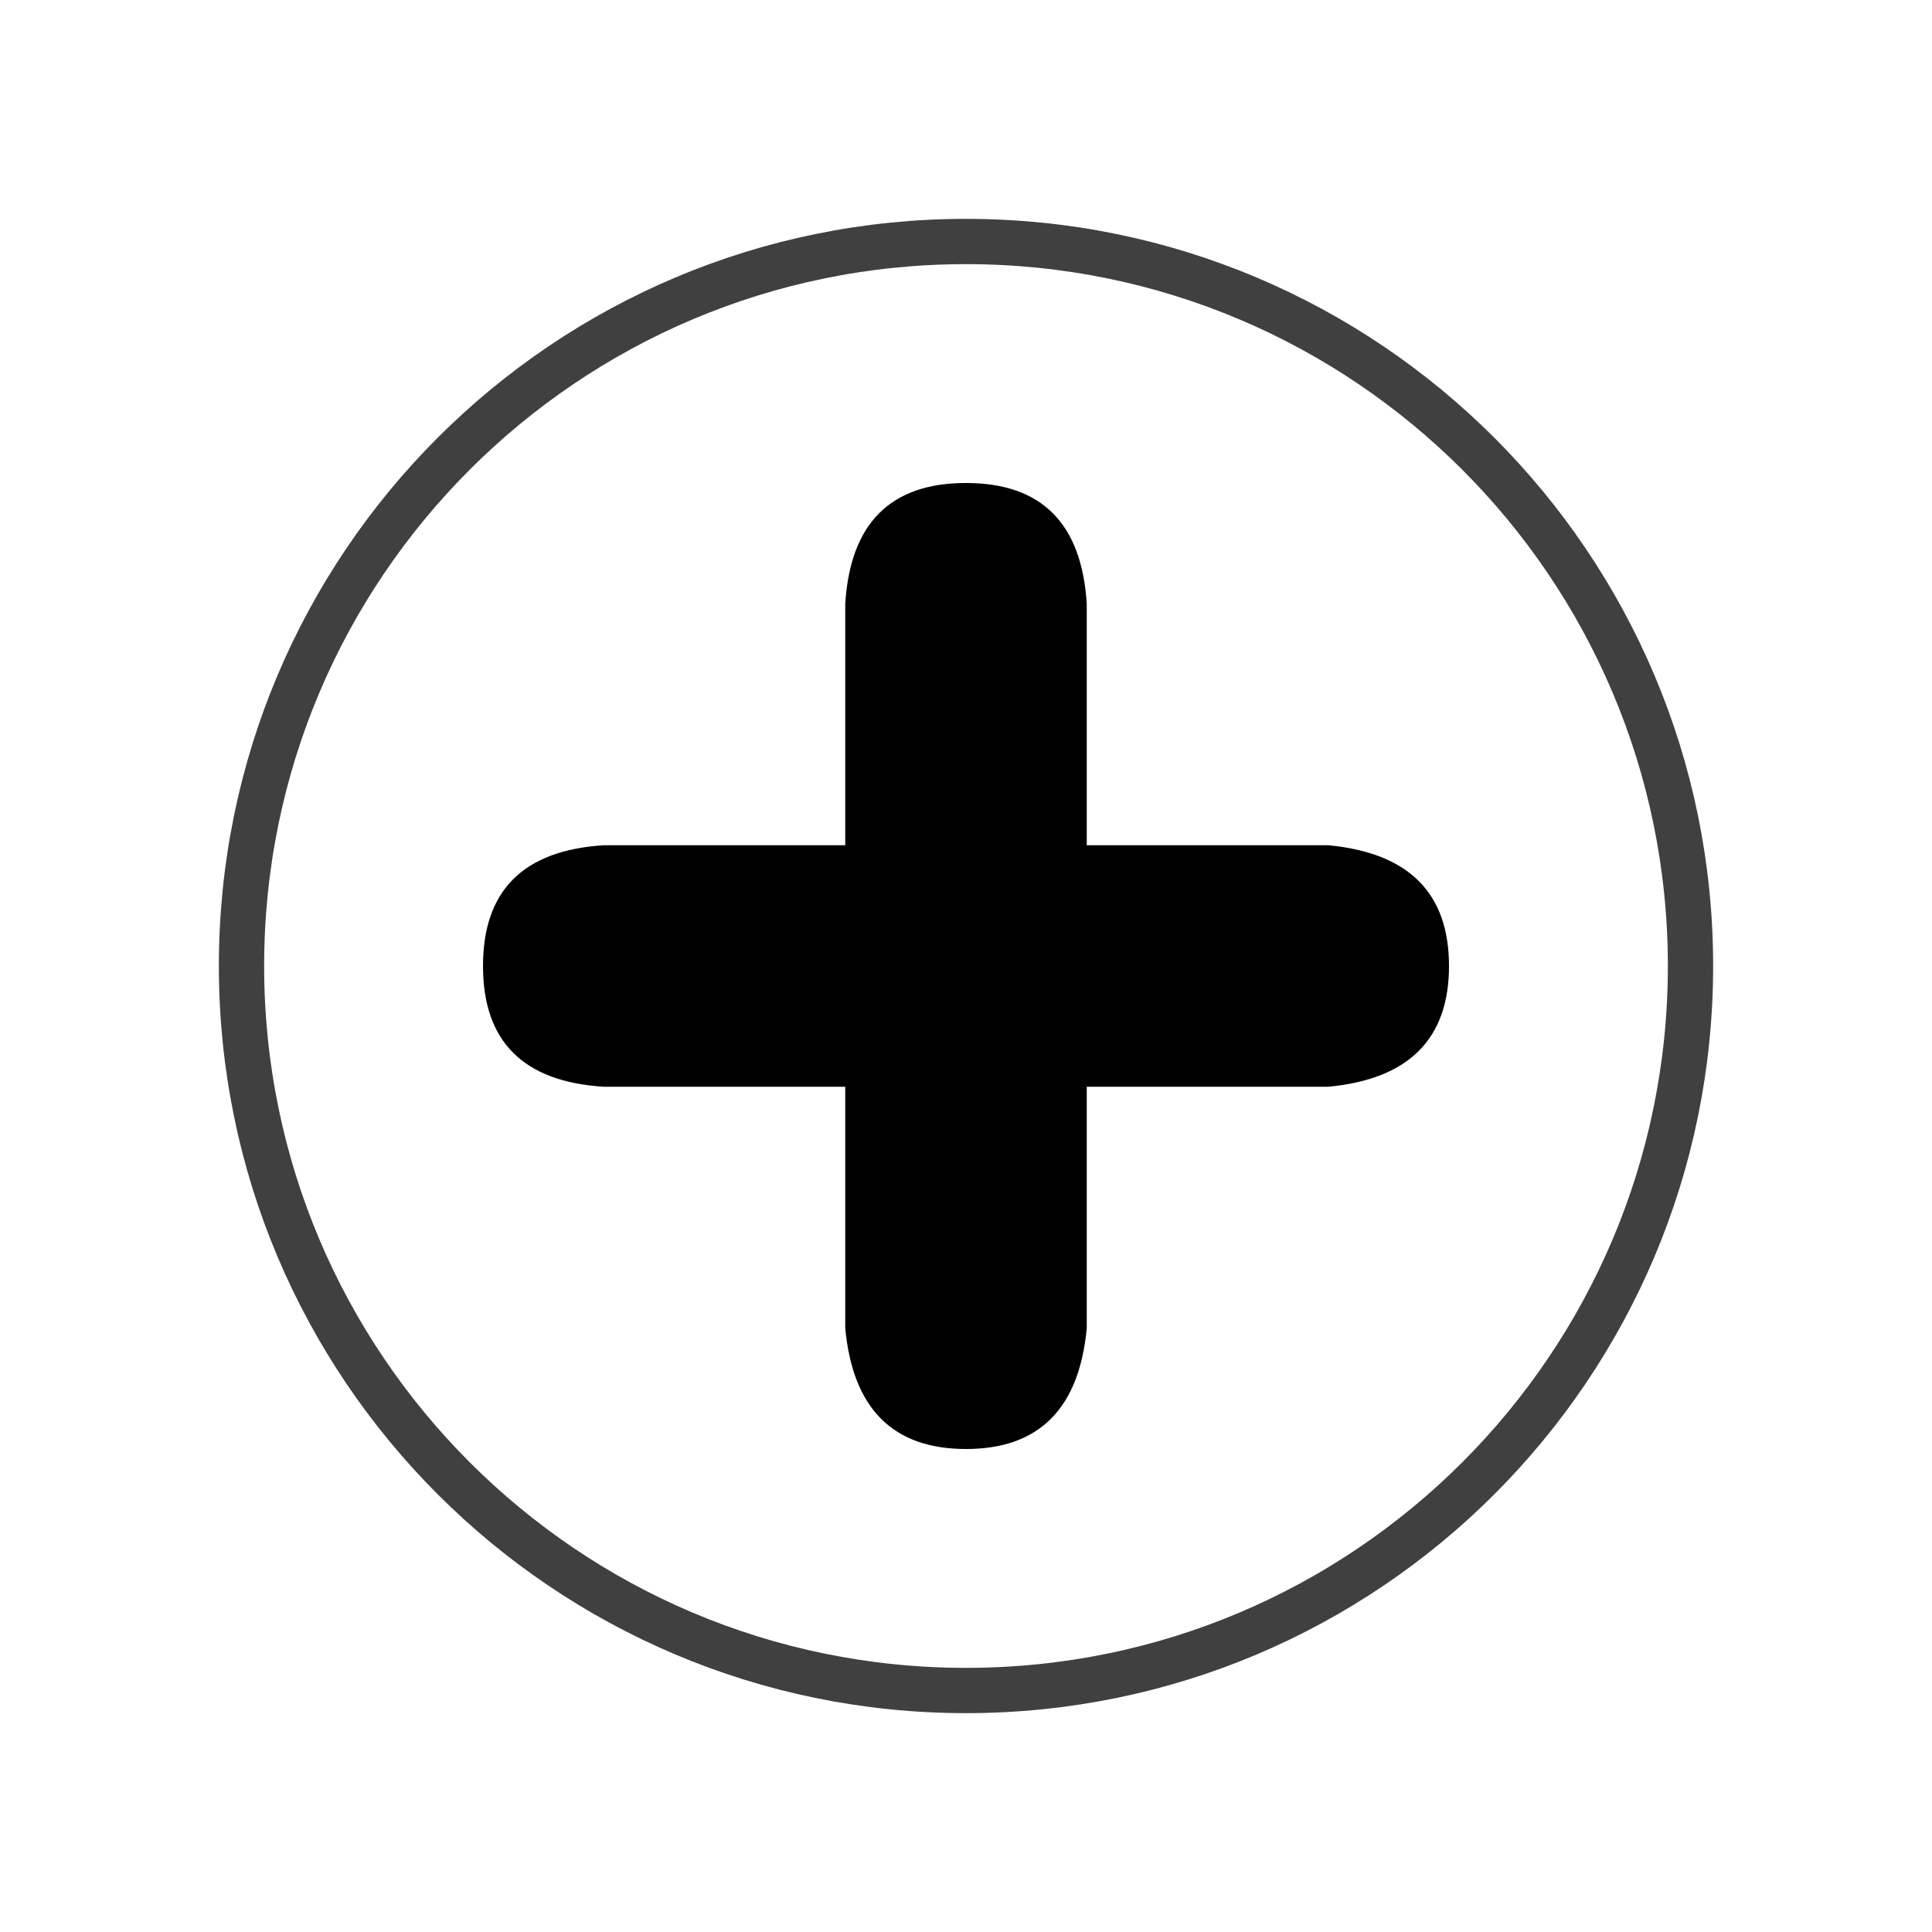
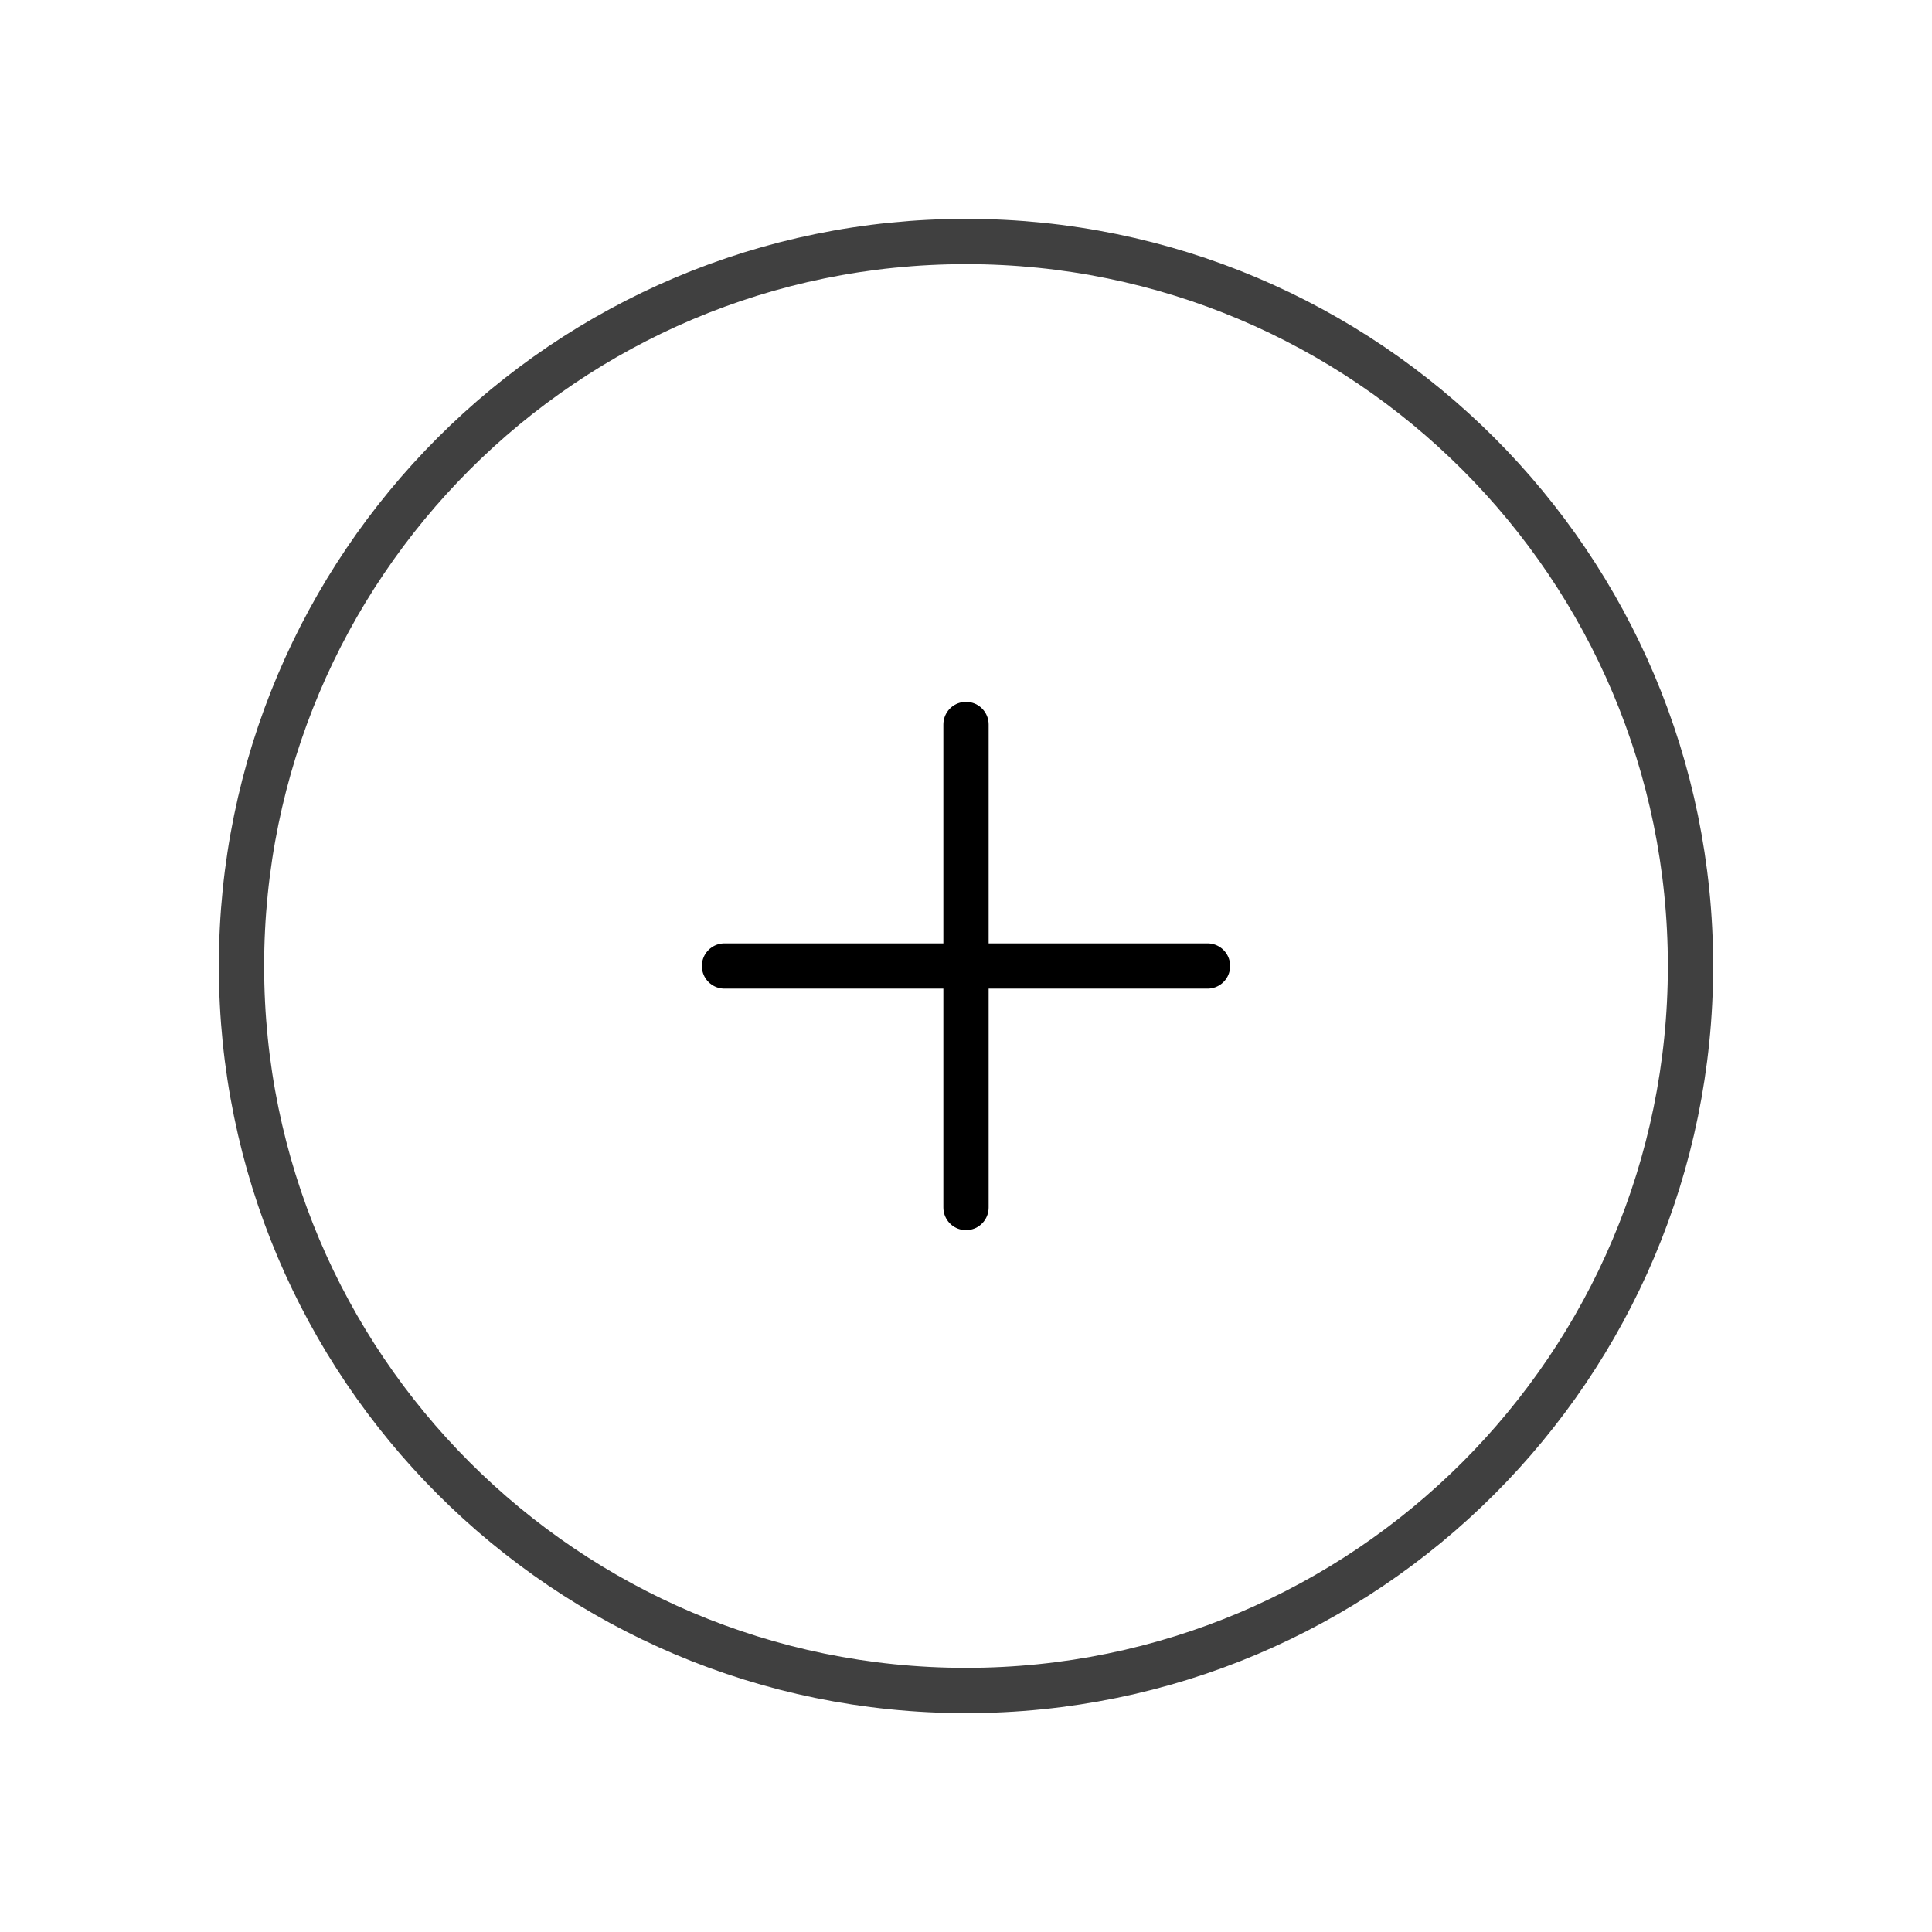
<svg xmlns="http://www.w3.org/2000/svg" style="isolation:isolate" viewBox="0 0 512 512" width="512" height="512">
-   <circle cx="256" cy="256" r="192" fill="none" />
-   <circle cx="256" cy="256" r="192" fill="none" stroke-width="12" stroke="rgb(64,64,64)" stroke-linejoin="miter" stroke-linecap="square" />
-   <path d=" M 160 288 Q 128 286 128 256 Q 128 226 160 224 L 224 224 L 224 160 Q 226 128 256 128 Q 286 128 288 160 L 288 224 L 352 224 Q 384 227 384 256 Q 384 285 352 288 L 288 288 L 288 352 Q 285 384 256 384 Q 227 384 224 352 L 224 288 L 160 288 Z " fill="rgb(0,0,0)" />
+   <circle vector-effect="non-scaling-stroke" cx="256" cy="256" r="192" fill="none" />
+   <circle vector-effect="non-scaling-stroke" cx="256" cy="256" r="192" fill="none" stroke-width="12" stroke="rgb(64,64,64)" stroke-linejoin="round" stroke-linecap="round" />
+   <line x1="192" y1="256" x2="320" y2="256" vector-effect="non-scaling-stroke" stroke-width="12" stroke="rgb(0,0,0)" stroke-linejoin="round" stroke-linecap="round" />
+   <line x1="256" y1="192" x2="256" y2="320" vector-effect="non-scaling-stroke" stroke-width="12" stroke="rgb(0,0,0)" stroke-linejoin="round" stroke-linecap="round" />
</svg>
